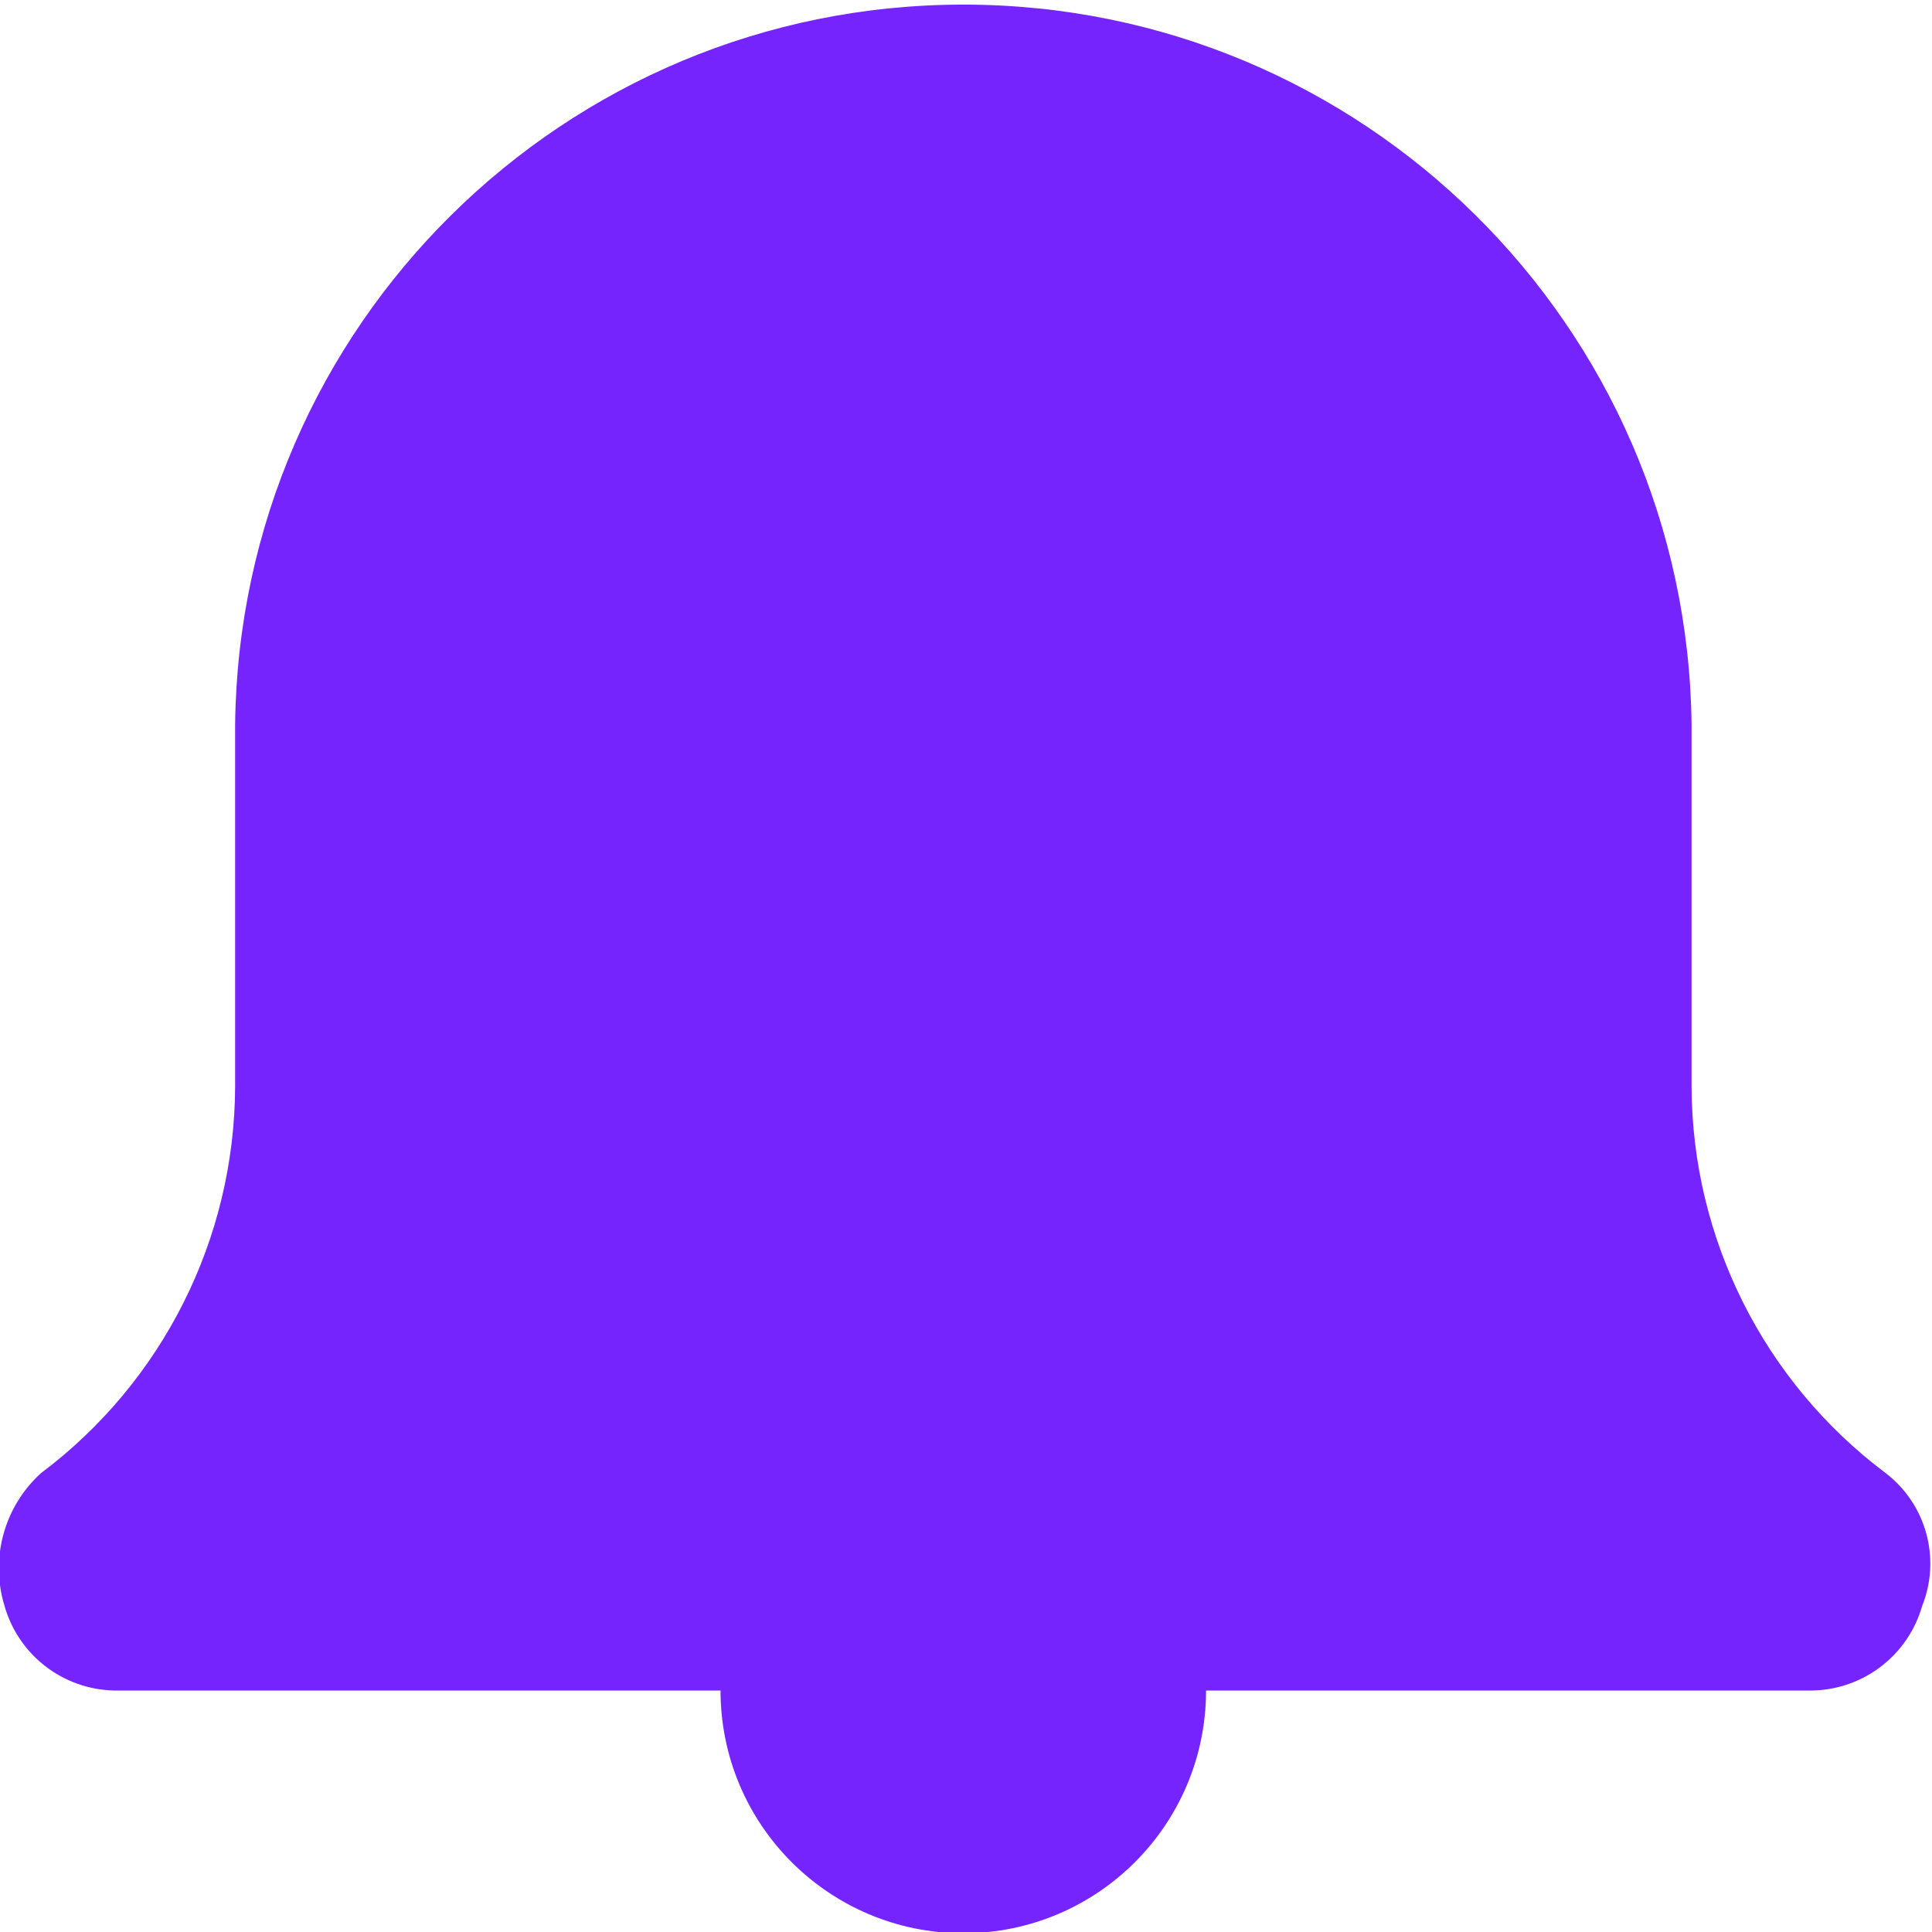
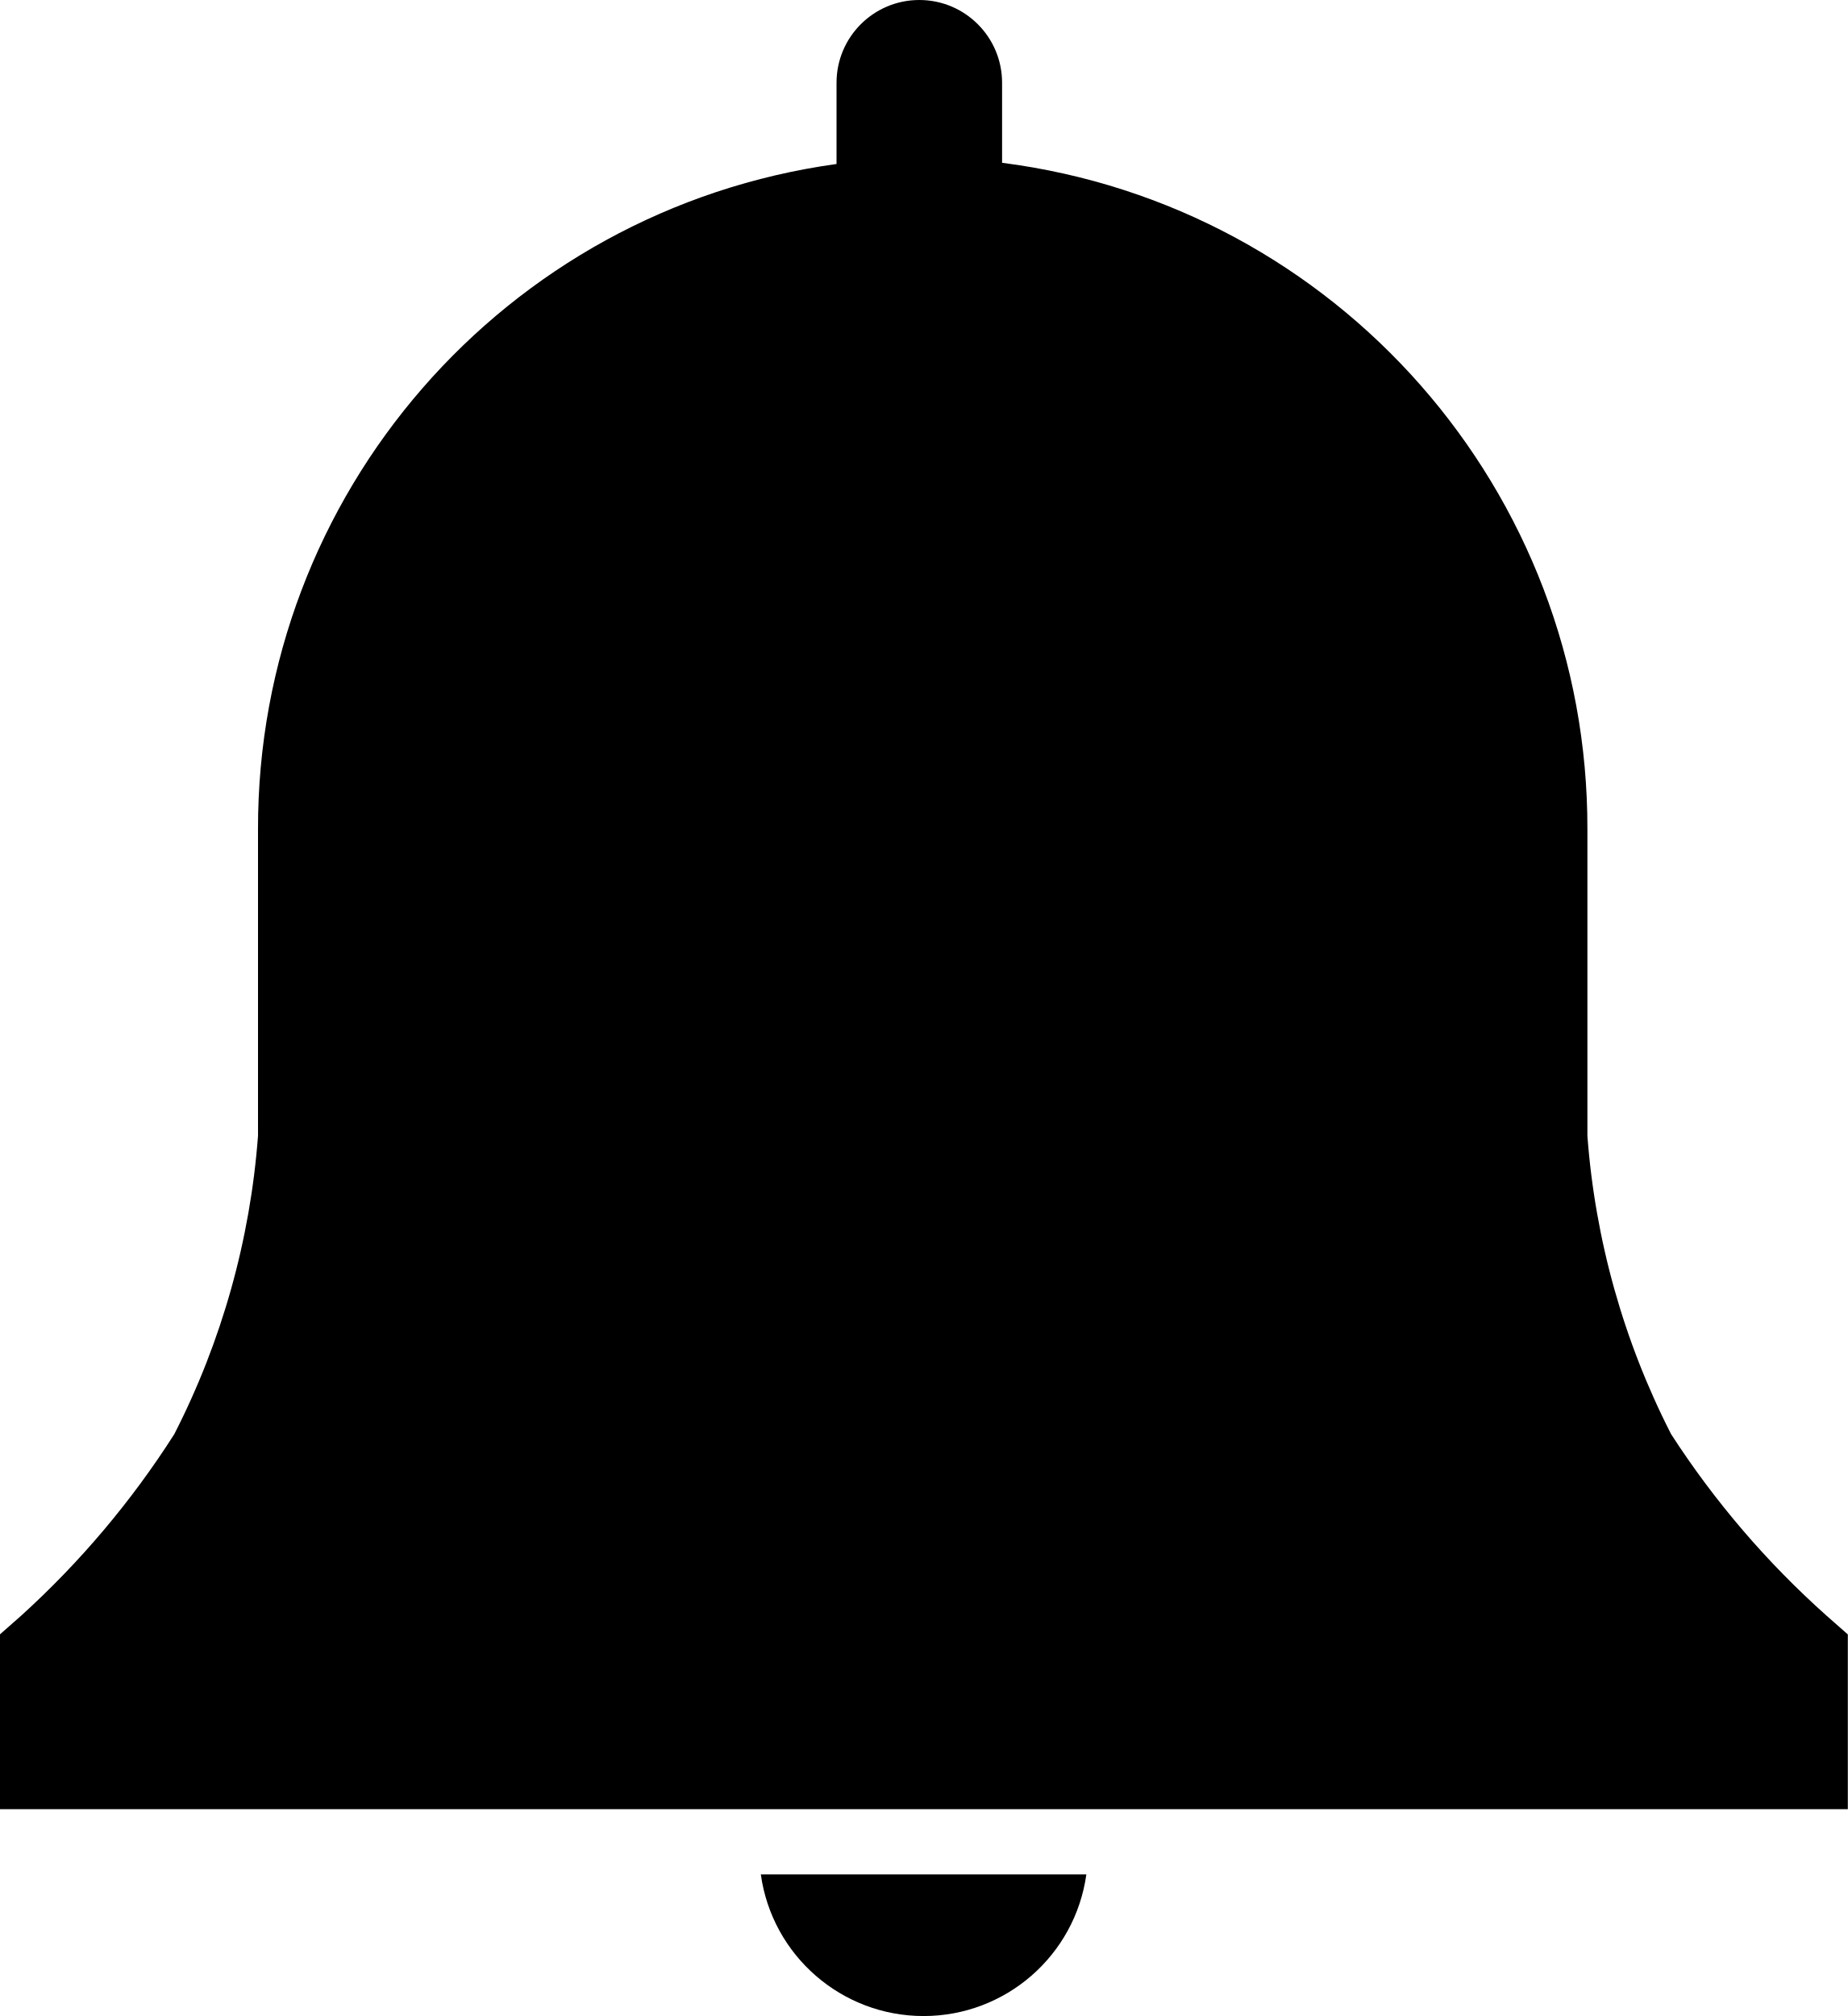
- <svg xmlns="http://www.w3.org/2000/svg" width="20" height="20" viewBox="0 0 20 20">
-   <path id="Path_1" data-name="Path 1" d="M18.831,17.5H12.548a2.513,2.513,0,0,1-5.026,0H1.24A1.206,1.206,0,0,1,.11,16.625,1.33,1.33,0,0,1,.487,15.25a5.024,5.024,0,0,0,2.01-4V7.5a7.539,7.539,0,0,1,15.077,0v3.75a5.024,5.024,0,0,0,2.01,4,1.18,1.18,0,0,1,.377,1.375A1.206,1.206,0,0,1,18.831,17.5Z" transform="translate(-0.063)" fill="#7624fe" />
+ <svg xmlns="http://www.w3.org/2000/svg" width="19.867" height="21.672" viewBox="0 0 19.867 21.672">
+   <g id="notification-solid" transform="translate(-2.033 -1.183)">
+     <path id="Path_200" data-name="Path 200" d="M21.9,18.753l-.227-.2A9.58,9.58,0,0,1,20,16.6a8.42,8.42,0,0,1-.9-3.207V10.1a7.207,7.207,0,0,0-6.293-7.167v-.86a.89.89,0,0,0-1.78,0v.873A7.207,7.207,0,0,0,4.807,10.1v3.293a8.42,8.42,0,0,1-.9,3.207A9.6,9.6,0,0,1,2.26,18.552l-.227.2v1.88H21.9Z" />
+     <path id="Path_201" data-name="Path 201" d="M10.213,21.333a1.767,1.767,0,0,0,3.5,0Z" />
+   </g>
</svg>
